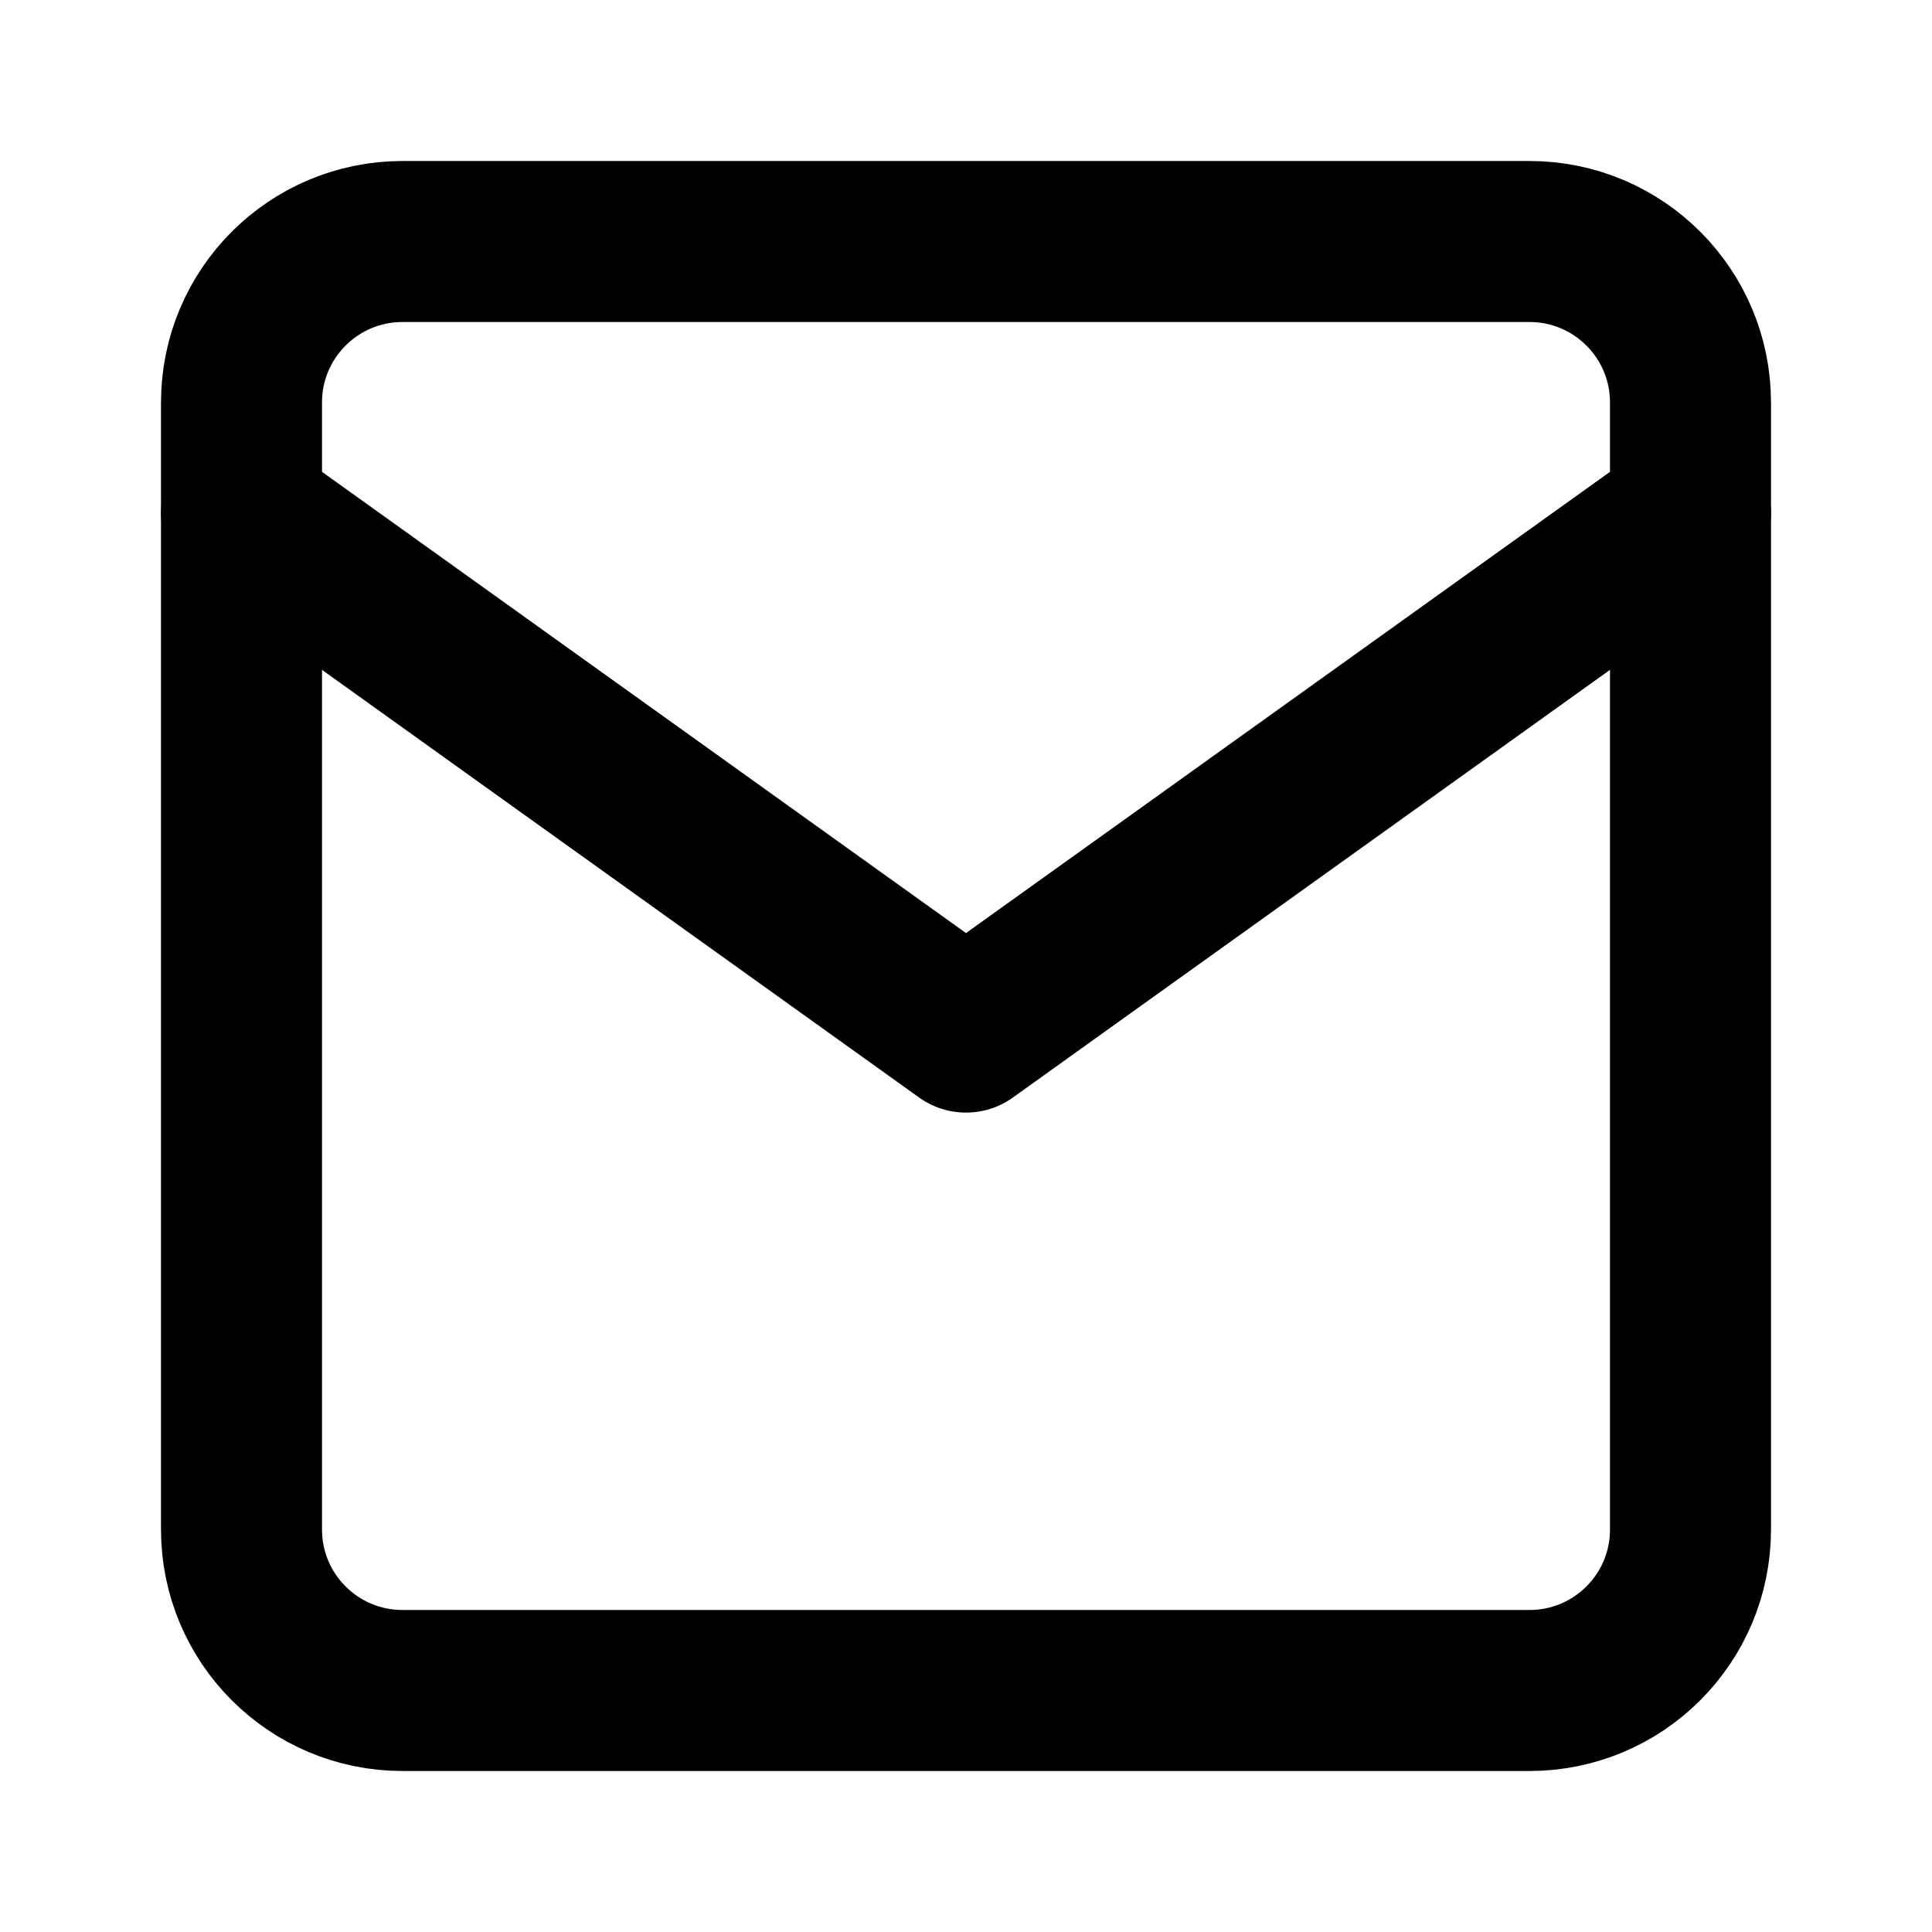
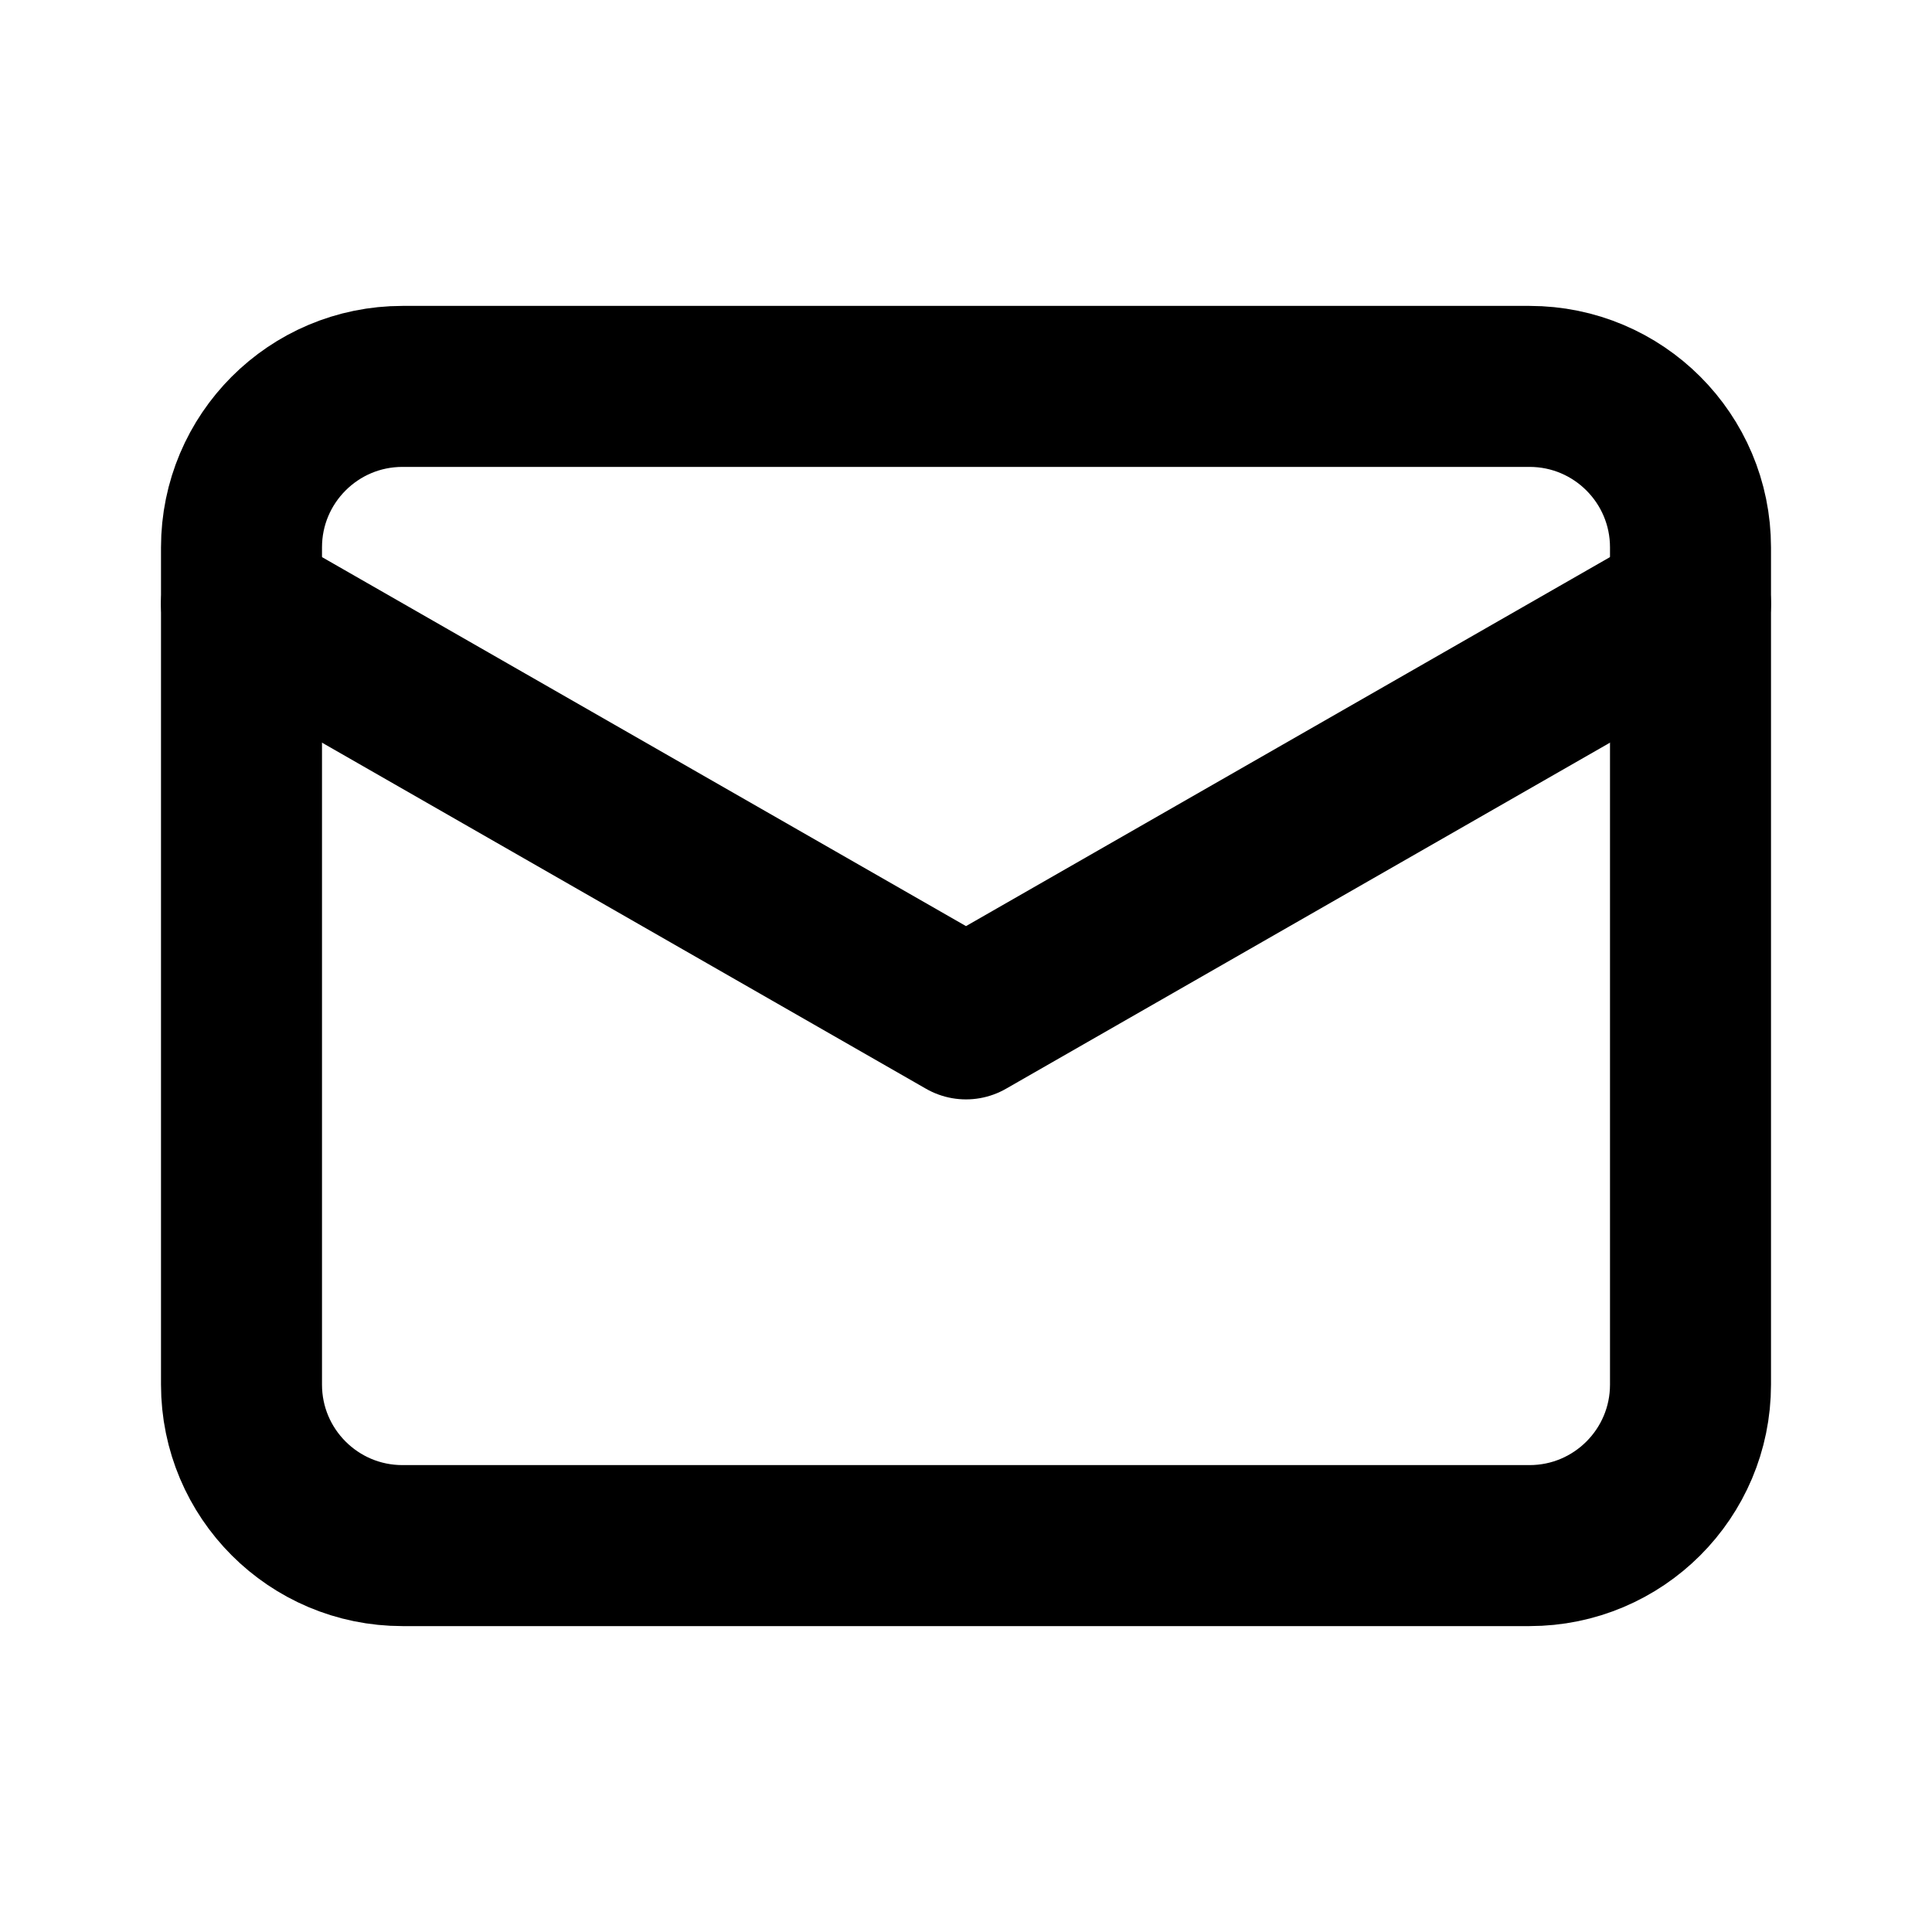
<svg xmlns="http://www.w3.org/2000/svg" viewBox="0 0 24 24" width="24" height="24" fill="none" stroke="currentColor" stroke-width="2" stroke-linecap="round" stroke-linejoin="round" data-mark="agent-idle" data-rest="static" aria-hidden="true">
-   <rect x="3" y="3" width="18" height="18" rx="2" pathLength="100" />
-   <path d="M3 6.375 L12 12.821 L21 6.375" />
+   <rect x="3" y="4.8" width="18" height="14.4" rx="2" pathLength="100" />
+   <path d="M3 7.5 L12 12.657 L21 7.5" />
</svg>
